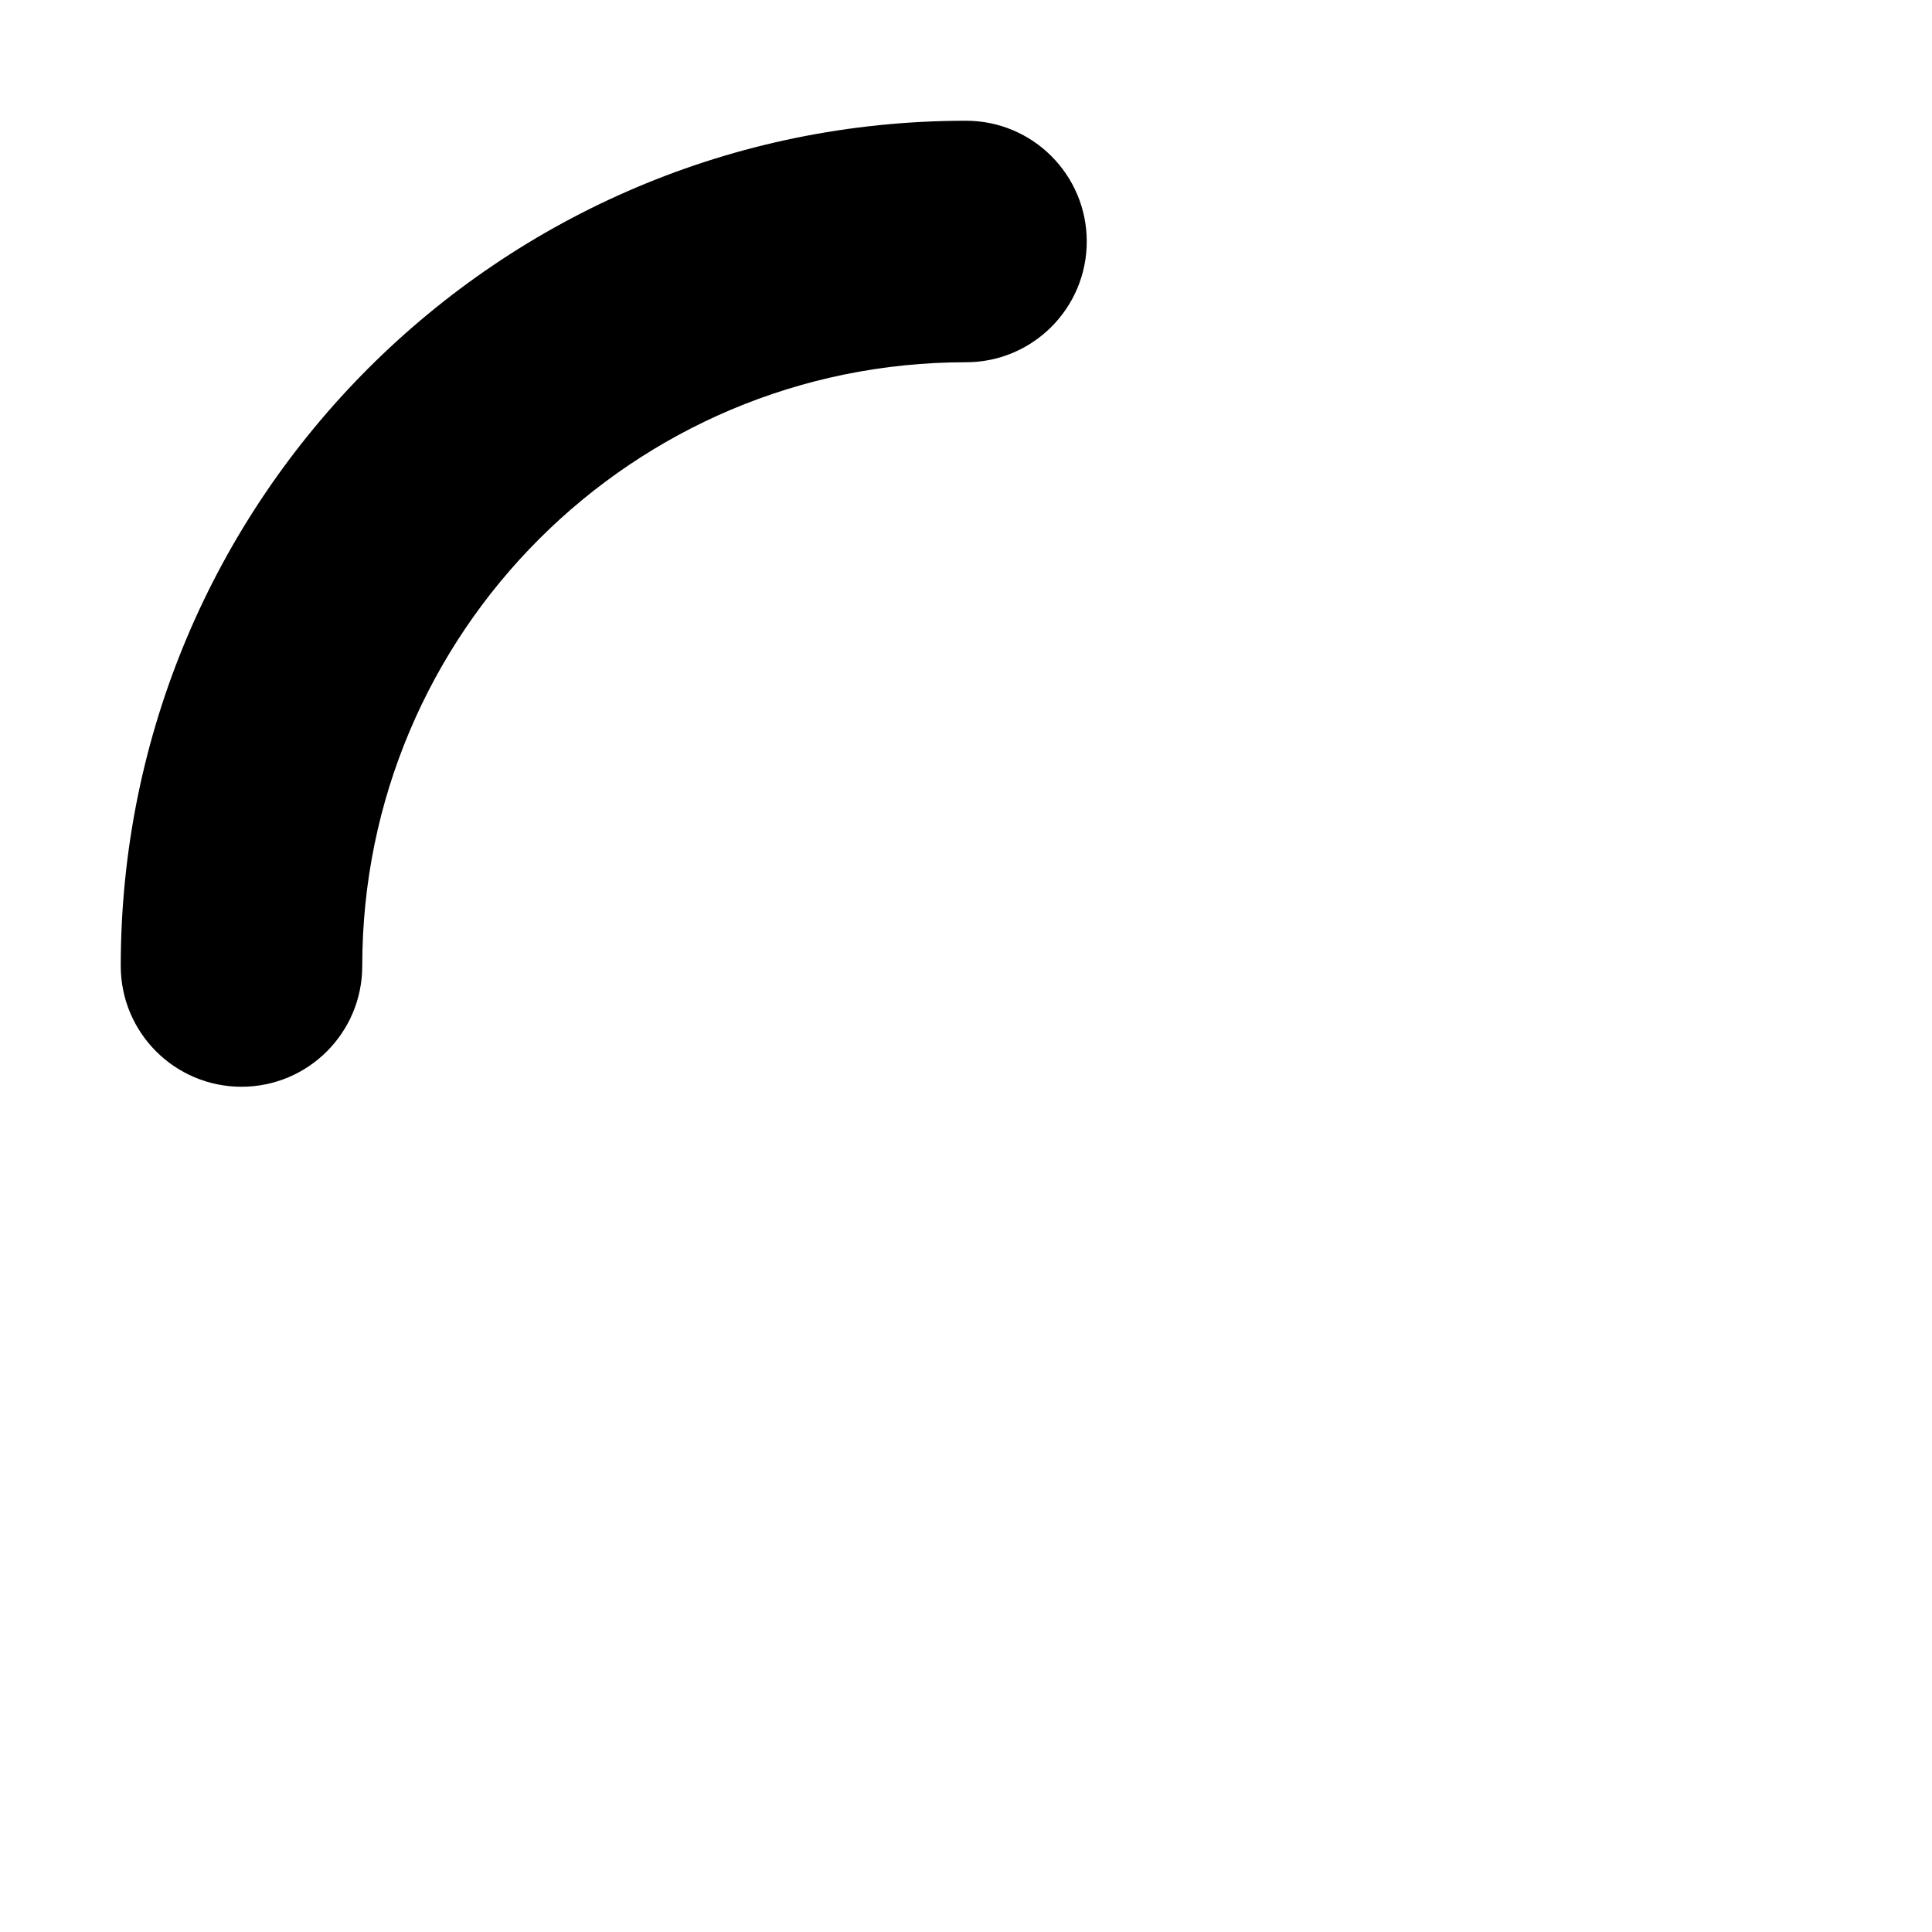
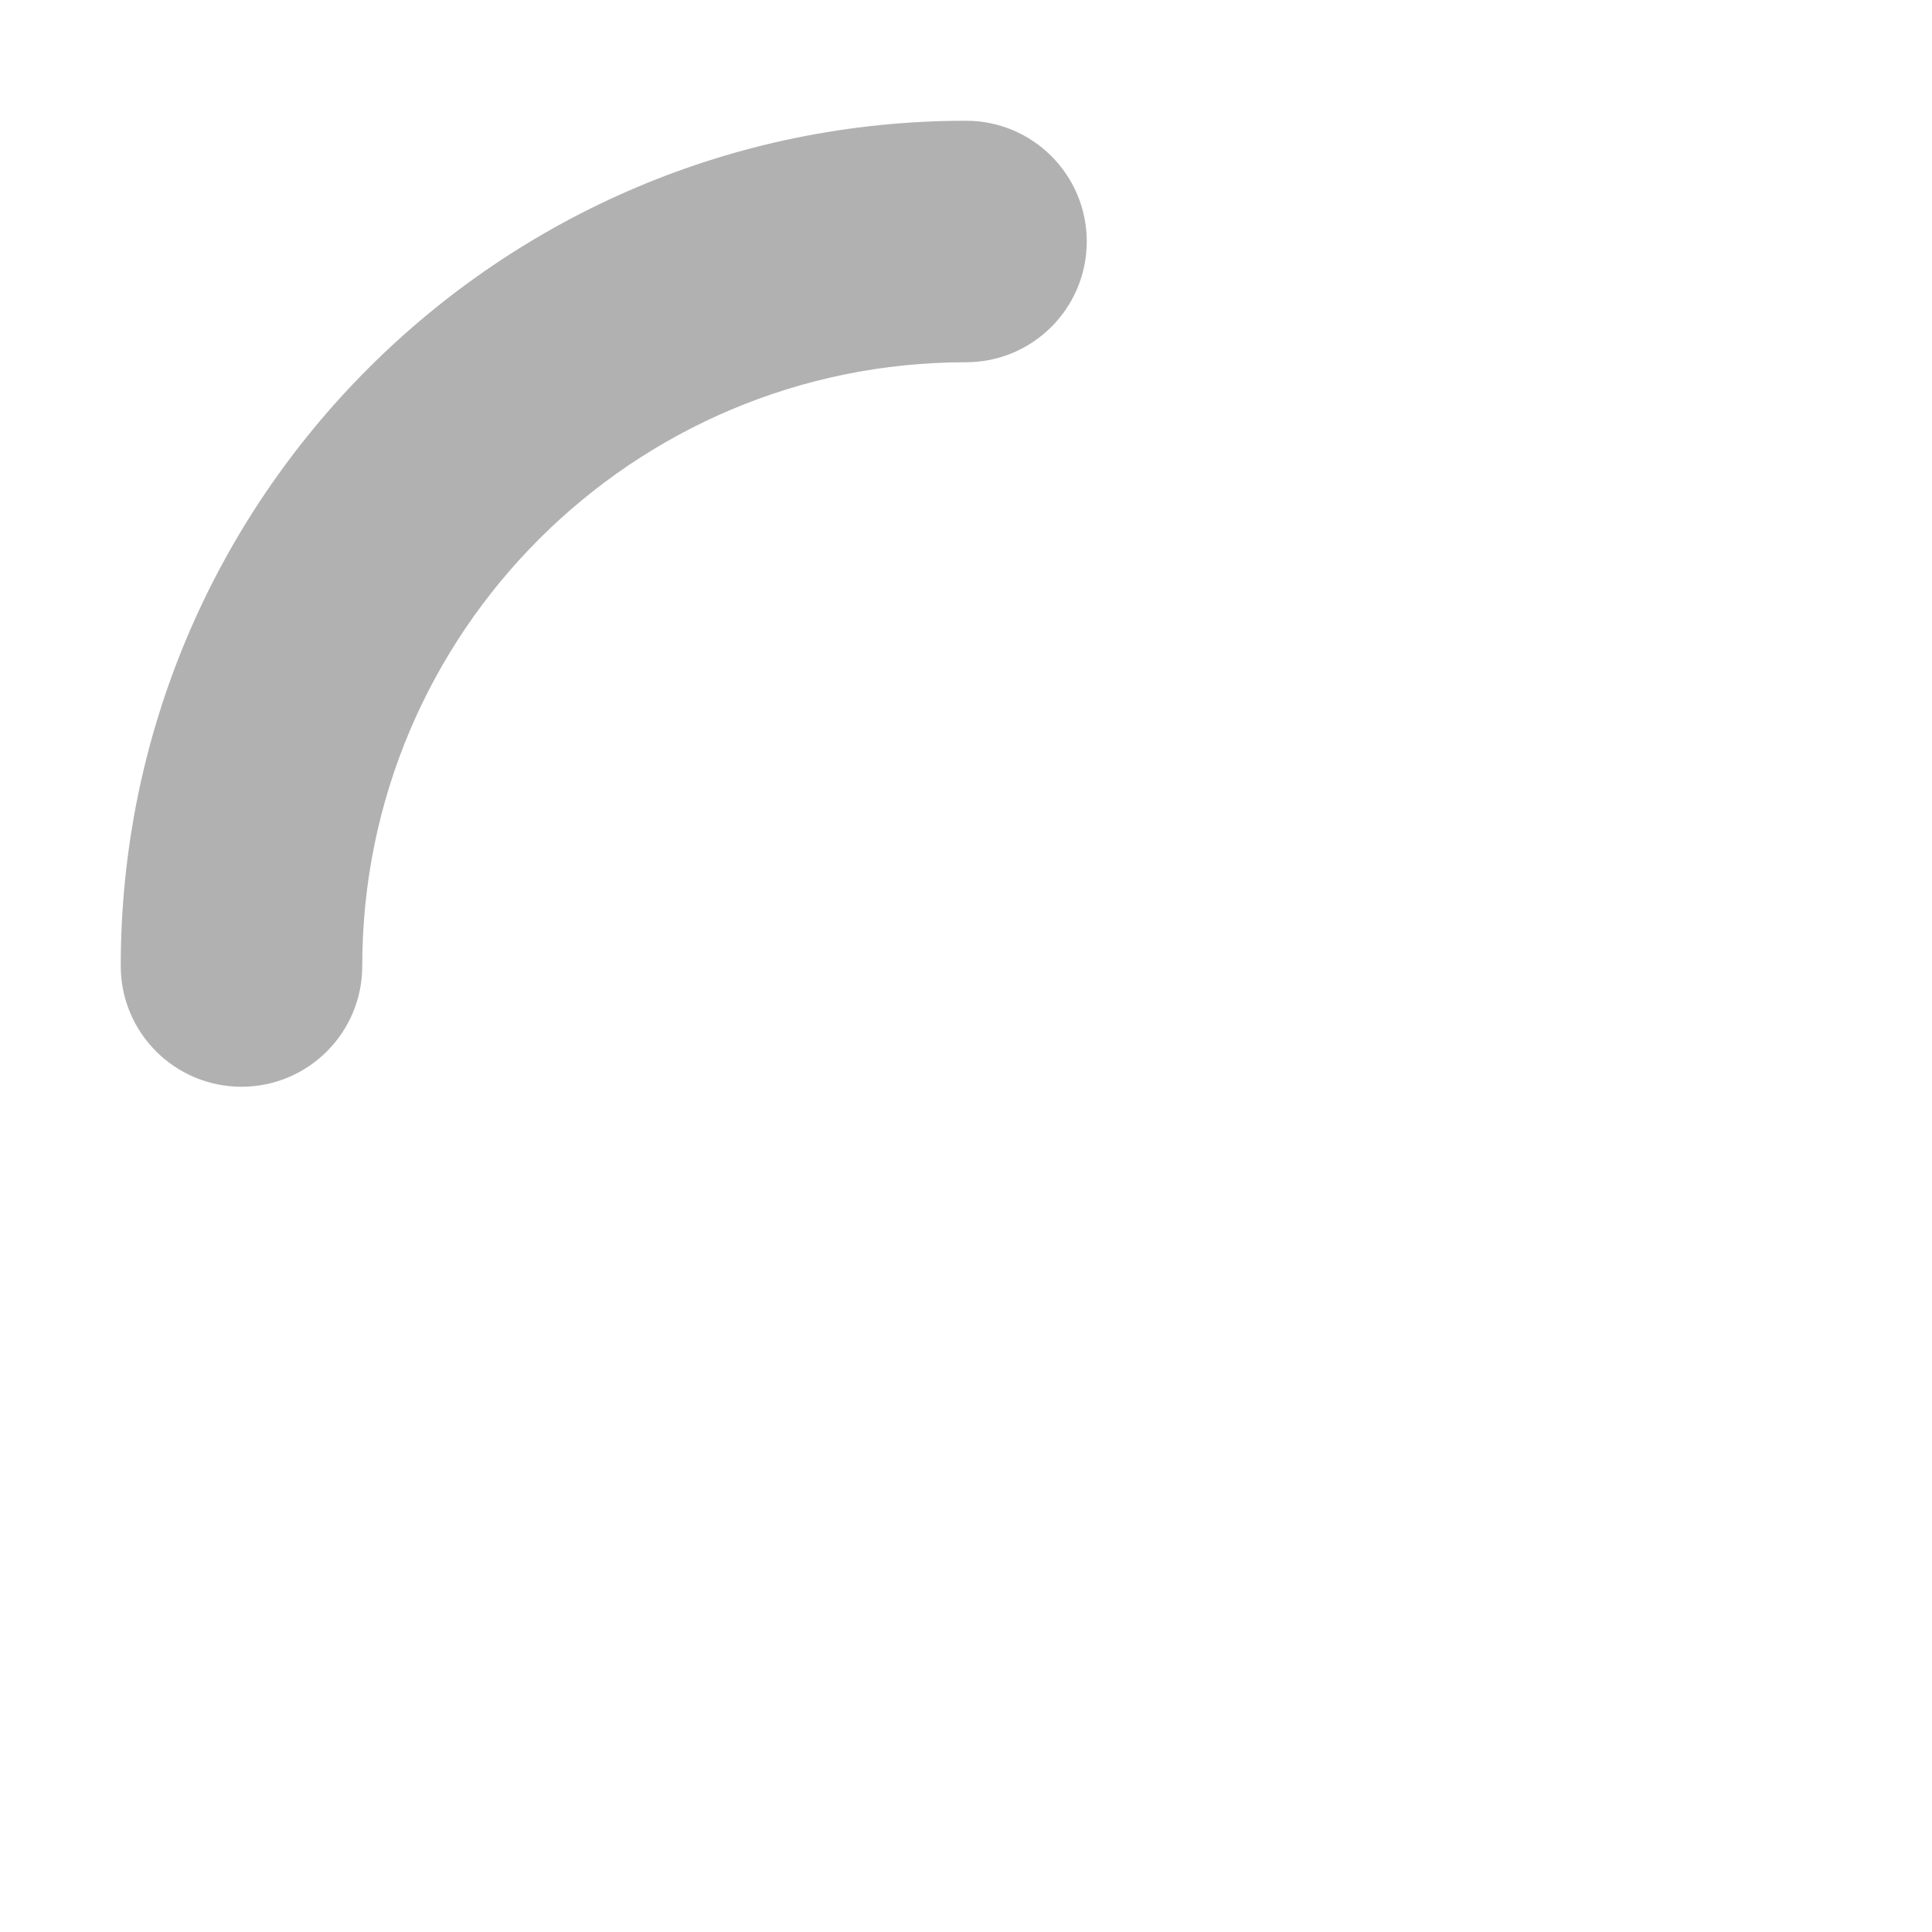
<svg xmlns="http://www.w3.org/2000/svg" t="1740992872842" class="icon" viewBox="0 0 1024 1024" version="1.1" p-id="3069" width="200" height="200">
-   <path d="M64 512a448 448 0 0 1 448-448 64 64 0 0 1 0 128 320 320 0 0 0-320 320 64 64 0 0 1-128 0z" p-id="3070">
+   <path d="M64 512a448 448 0 0 1 448-448 64 64 0 0 1 0 128 320 320 0 0 0-320 320 64 64 0 0 1-128 0z" p-id="3070" fill="#b1b1b1">
    </path>
</svg>
